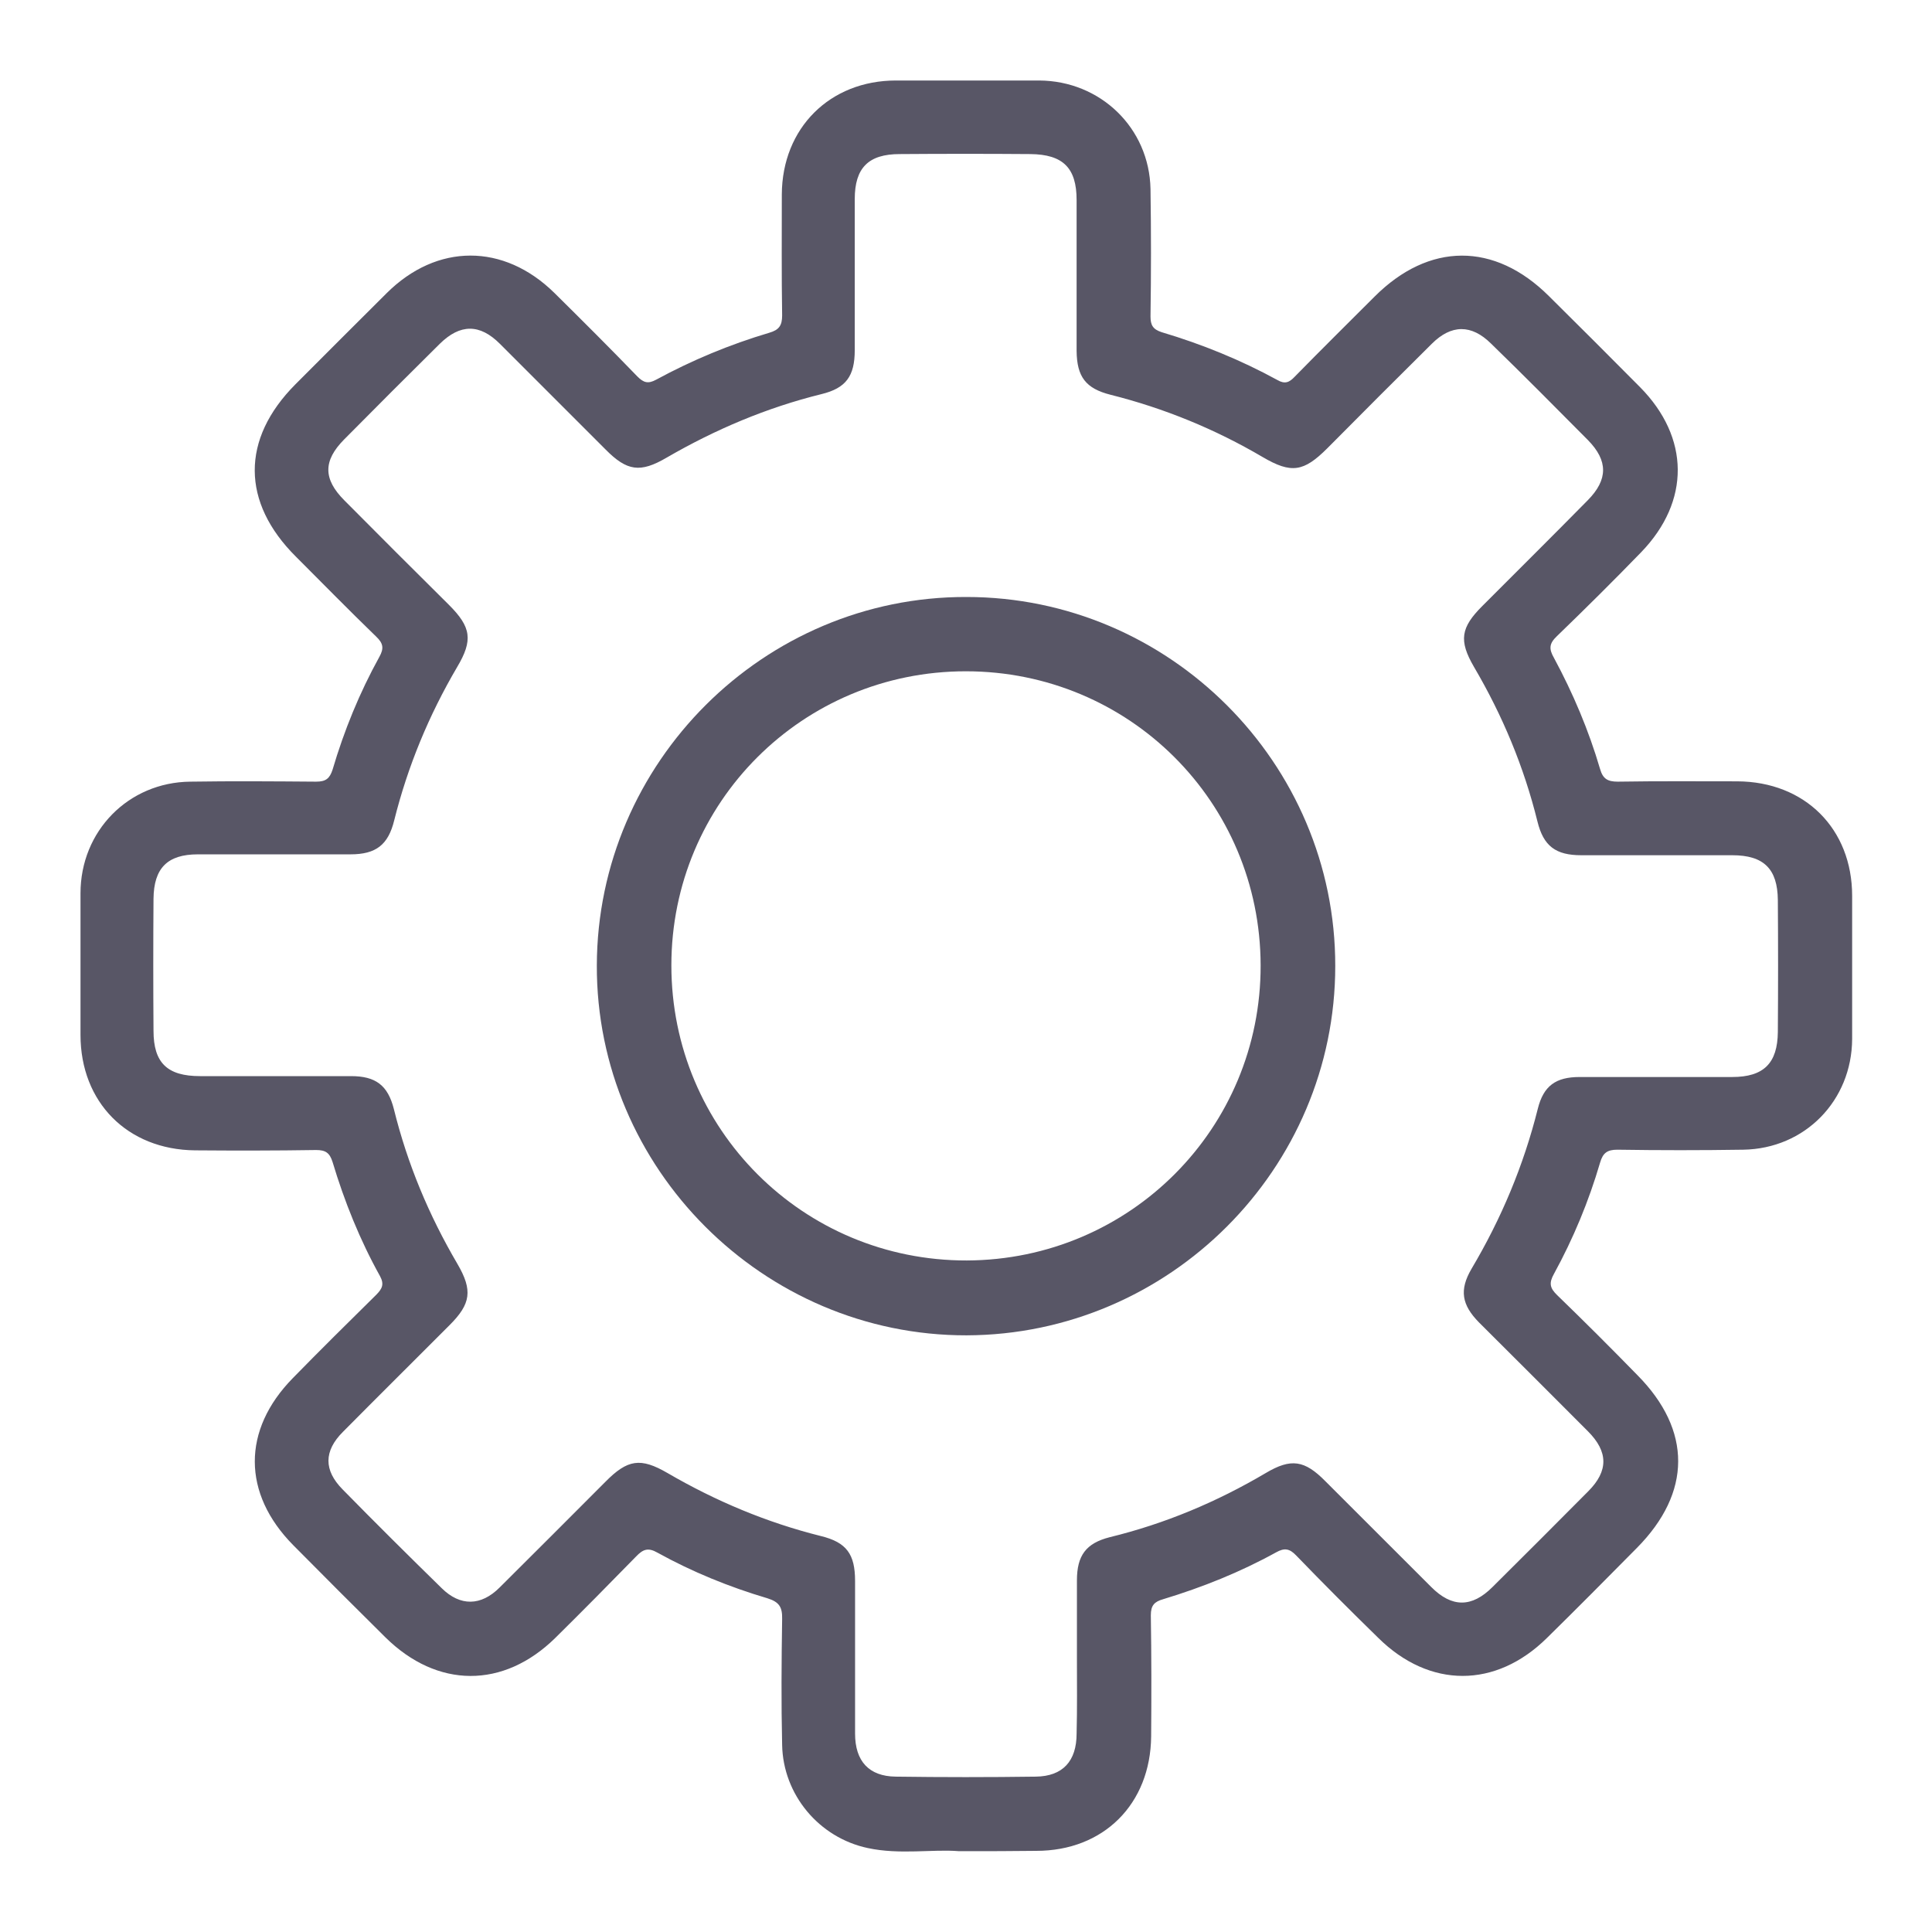
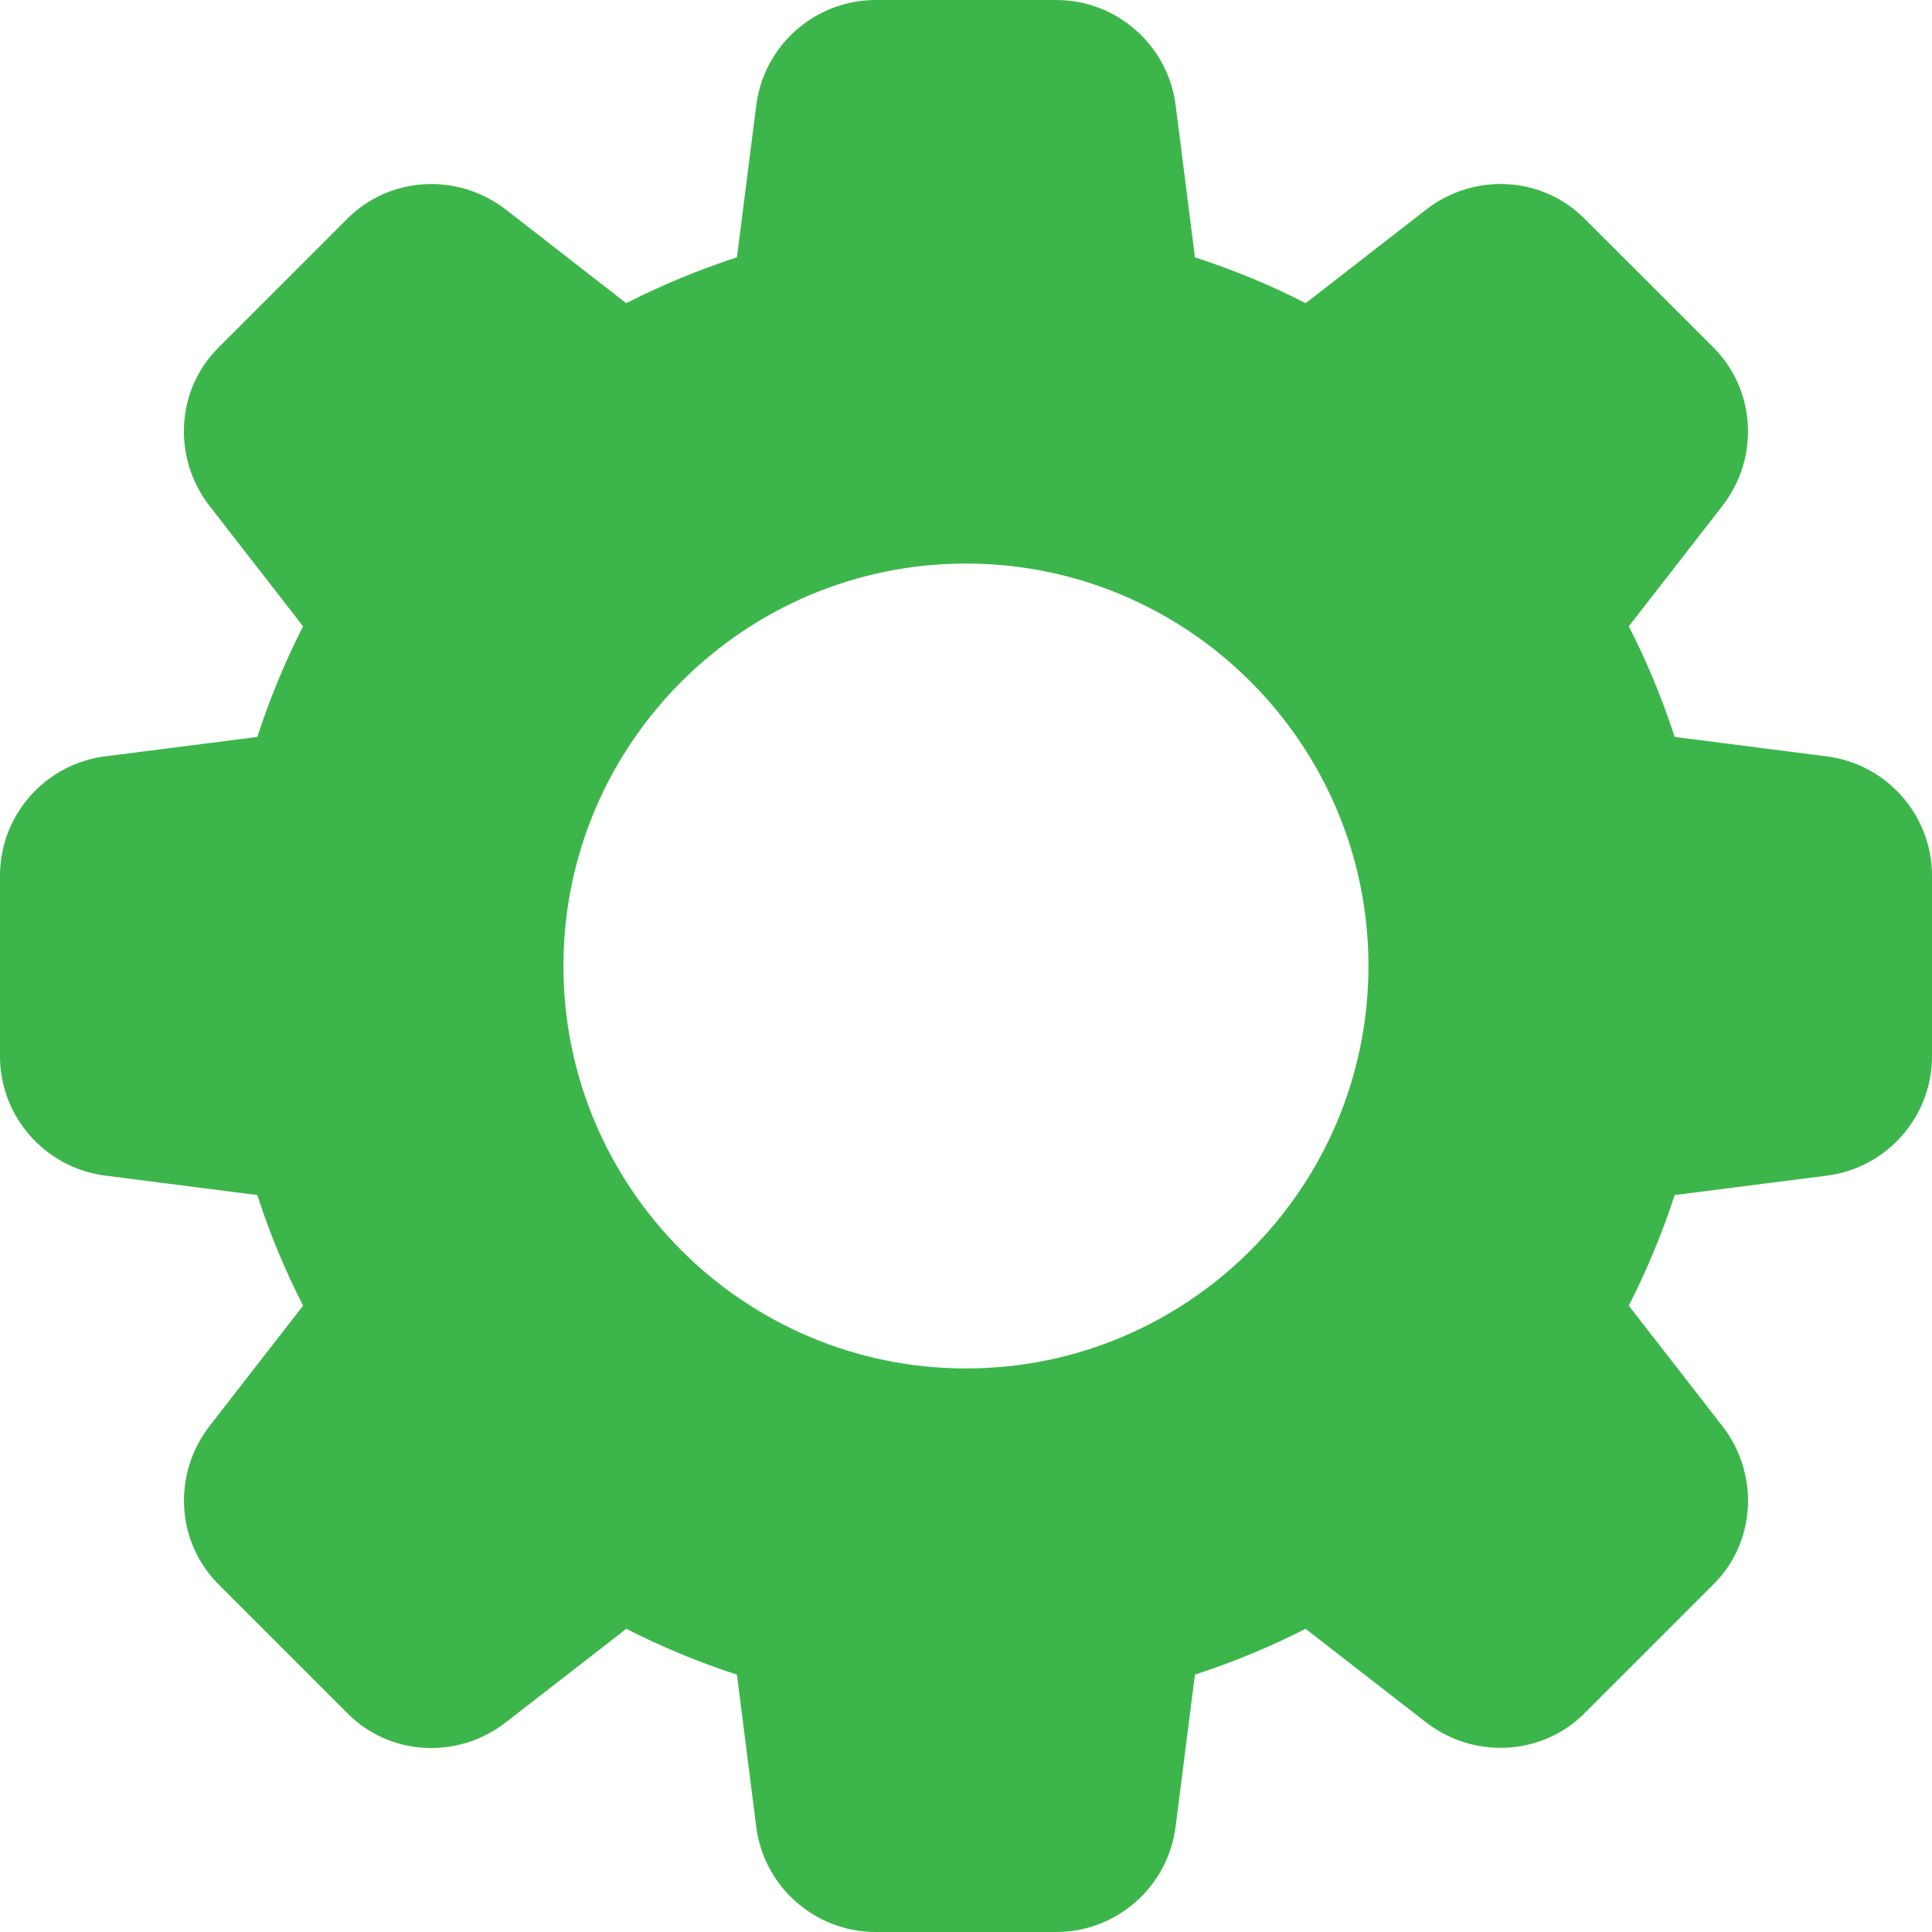
- <svg xmlns="http://www.w3.org/2000/svg" width="24" height="24" viewBox="0 0 24 24" fill="none">
-   <path d="M11.912 22.996C11.584 22.969 11.177 23.043 10.779 22.957C10.173 22.828 9.727 22.293 9.716 21.675C9.704 21.156 9.708 20.632 9.716 20.112C9.719 19.968 9.684 19.901 9.532 19.854C9.059 19.714 8.598 19.526 8.168 19.288C8.051 19.221 7.988 19.245 7.902 19.335C7.57 19.675 7.238 20.011 6.898 20.347C6.253 20.98 5.432 20.976 4.787 20.339C4.404 19.96 4.021 19.577 3.642 19.194C3.009 18.553 3.005 17.764 3.638 17.119C3.978 16.771 4.326 16.427 4.674 16.084C4.748 16.009 4.775 15.954 4.721 15.853C4.471 15.404 4.279 14.927 4.131 14.434C4.095 14.321 4.045 14.286 3.927 14.286C3.427 14.294 2.923 14.294 2.423 14.29C1.582 14.282 1 13.692 1 12.856C1 12.27 1 11.684 1 11.097C1 10.324 1.594 9.718 2.364 9.71C2.884 9.702 3.408 9.706 3.927 9.71C4.048 9.71 4.095 9.671 4.131 9.562C4.275 9.073 4.467 8.604 4.713 8.159C4.772 8.053 4.76 7.991 4.674 7.909C4.338 7.584 4.009 7.248 3.677 6.916C2.997 6.24 2.993 5.455 3.669 4.775C4.045 4.396 4.424 4.021 4.803 3.642C5.428 3.02 6.257 3.02 6.886 3.638C7.234 3.982 7.578 4.325 7.918 4.677C7.996 4.755 8.051 4.771 8.152 4.716C8.598 4.474 9.067 4.279 9.555 4.134C9.677 4.099 9.716 4.044 9.716 3.919C9.708 3.419 9.712 2.915 9.712 2.415C9.716 1.59 10.31 1 11.13 1C11.725 1 12.315 1 12.909 1C13.671 1.004 14.277 1.59 14.292 2.348C14.3 2.876 14.3 3.403 14.292 3.931C14.292 4.04 14.323 4.091 14.429 4.126C14.929 4.275 15.41 4.47 15.867 4.72C15.961 4.775 16.016 4.751 16.082 4.681C16.411 4.345 16.743 4.017 17.075 3.685C17.751 3.009 18.564 3.005 19.24 3.677C19.619 4.052 19.998 4.431 20.374 4.81C20.991 5.435 20.999 6.225 20.389 6.858C20.045 7.213 19.694 7.561 19.338 7.905C19.244 7.995 19.24 8.061 19.303 8.171C19.541 8.612 19.736 9.073 19.877 9.554C19.912 9.675 19.971 9.71 20.096 9.71C20.593 9.702 21.085 9.706 21.581 9.706C22.422 9.71 23.008 10.296 23.008 11.129C23.008 11.723 23.008 12.313 23.008 12.907C23.004 13.672 22.422 14.27 21.655 14.282C21.136 14.29 20.612 14.29 20.092 14.282C19.967 14.282 19.912 14.321 19.877 14.442C19.736 14.923 19.545 15.384 19.303 15.826C19.24 15.939 19.252 16.001 19.346 16.091C19.682 16.416 20.014 16.748 20.342 17.084C21.018 17.768 21.015 18.541 20.334 19.229C19.963 19.604 19.592 19.979 19.217 20.347C18.58 20.976 17.759 20.976 17.122 20.347C16.778 20.011 16.438 19.671 16.102 19.323C16.02 19.237 15.957 19.225 15.852 19.284C15.406 19.53 14.937 19.718 14.449 19.866C14.339 19.897 14.296 19.944 14.296 20.065C14.304 20.566 14.304 21.07 14.3 21.57C14.292 22.41 13.71 22.992 12.873 22.992C12.573 22.996 12.279 22.996 11.912 22.996ZM13.378 20.589C13.378 20.269 13.378 19.952 13.378 19.632C13.378 19.323 13.491 19.171 13.784 19.096C14.472 18.928 15.113 18.659 15.723 18.299C16.039 18.111 16.207 18.139 16.465 18.401C16.903 18.838 17.341 19.276 17.779 19.714C18.036 19.972 18.283 19.972 18.541 19.714C18.939 19.319 19.334 18.924 19.729 18.526C19.983 18.272 19.979 18.033 19.725 17.779C19.275 17.326 18.822 16.877 18.372 16.427C18.158 16.209 18.126 16.025 18.279 15.763C18.65 15.138 18.927 14.477 19.103 13.774C19.174 13.489 19.326 13.379 19.623 13.379C20.256 13.379 20.886 13.379 21.519 13.379C21.91 13.379 22.081 13.207 22.085 12.821C22.089 12.274 22.089 11.726 22.085 11.179C22.081 10.793 21.91 10.624 21.519 10.624C20.893 10.624 20.268 10.624 19.643 10.624C19.326 10.624 19.174 10.511 19.099 10.206C18.931 9.526 18.666 8.89 18.31 8.284C18.119 7.956 18.146 7.795 18.416 7.526C18.853 7.088 19.291 6.654 19.725 6.213C19.975 5.959 19.979 5.724 19.725 5.466C19.326 5.064 18.927 4.661 18.521 4.267C18.279 4.028 18.029 4.028 17.786 4.271C17.352 4.701 16.919 5.134 16.489 5.568C16.196 5.861 16.043 5.888 15.684 5.677C15.093 5.33 14.464 5.072 13.796 4.904C13.487 4.826 13.378 4.681 13.374 4.361C13.374 3.735 13.374 3.11 13.374 2.485C13.374 2.086 13.206 1.918 12.799 1.914C12.26 1.91 11.717 1.91 11.177 1.914C10.787 1.914 10.618 2.086 10.618 2.473C10.618 3.098 10.618 3.724 10.618 4.349C10.618 4.673 10.509 4.822 10.204 4.896C9.524 5.064 8.887 5.334 8.281 5.685C7.953 5.877 7.789 5.853 7.523 5.584C7.085 5.146 6.648 4.708 6.21 4.271C5.96 4.021 5.717 4.021 5.463 4.271C5.065 4.665 4.67 5.06 4.275 5.459C4.013 5.724 4.013 5.951 4.279 6.217C4.709 6.65 5.143 7.084 5.577 7.514C5.854 7.791 5.878 7.952 5.678 8.288C5.327 8.886 5.065 9.519 4.897 10.191C4.822 10.496 4.67 10.613 4.353 10.613C3.72 10.613 3.091 10.613 2.458 10.613C2.079 10.613 1.911 10.785 1.907 11.164C1.903 11.711 1.903 12.258 1.907 12.805C1.907 13.204 2.079 13.368 2.485 13.368C3.111 13.368 3.736 13.368 4.361 13.368C4.666 13.368 4.818 13.481 4.893 13.778C5.061 14.458 5.327 15.095 5.682 15.7C5.874 16.029 5.85 16.197 5.584 16.462C5.143 16.904 4.697 17.346 4.26 17.787C4.021 18.026 4.021 18.264 4.256 18.502C4.662 18.916 5.072 19.323 5.487 19.729C5.717 19.956 5.975 19.952 6.206 19.721C6.644 19.284 7.081 18.85 7.519 18.409C7.797 18.127 7.957 18.104 8.293 18.299C8.891 18.647 9.524 18.913 10.196 19.081C10.517 19.159 10.622 19.307 10.622 19.639C10.622 20.273 10.622 20.902 10.622 21.535C10.622 21.878 10.794 22.066 11.127 22.07C11.705 22.078 12.287 22.078 12.866 22.07C13.202 22.066 13.374 21.878 13.374 21.535C13.382 21.226 13.378 20.909 13.378 20.589Z" fill="#585666" />
-   <path d="M16.587 12C16.587 14.52 14.527 16.58 12.006 16.588C9.481 16.591 7.406 14.513 7.414 11.992C7.421 9.472 9.489 7.409 12.006 7.416C14.527 7.416 16.59 9.48 16.587 12ZM15.66 11.992C15.656 9.964 14.027 8.339 11.998 8.339C9.97 8.339 8.34 9.968 8.34 11.992C8.34 14.028 9.977 15.662 12.01 15.658C14.038 15.65 15.664 14.016 15.66 11.992Z" fill="#585666" />
+ <svg xmlns="http://www.w3.org/2000/svg" width="16" height="16" viewBox="0 0 16 16" fill="none">
+   <path d="M0.877 6.263L2.131 6.103C2.234 5.785 2.361 5.479 2.51 5.187L1.736 4.191C1.423 3.787 1.459 3.218 1.817 2.871L2.867 1.821C3.217 1.46 3.787 1.424 4.191 1.737L5.186 2.511C5.478 2.362 5.784 2.235 6.103 2.131L6.262 0.88C6.322 0.378 6.748 0 7.253 0H8.746C9.251 0 9.677 0.378 9.737 0.878L9.896 2.131C10.215 2.235 10.522 2.361 10.813 2.511L11.809 1.737C12.212 1.424 12.781 1.46 13.129 1.818L14.179 2.867C14.54 3.218 14.577 3.787 14.263 4.191L13.489 5.187C13.639 5.479 13.765 5.785 13.869 6.103L15.12 6.263C15.622 6.323 16 6.749 16 7.253V8.747C16 9.251 15.622 9.677 15.122 9.737L13.869 9.897C13.765 10.215 13.638 10.521 13.489 10.813L14.263 11.809C14.577 12.213 14.54 12.782 14.182 13.129L13.132 14.179C12.781 14.539 12.213 14.575 11.809 14.263L10.812 13.489C10.521 13.638 10.214 13.765 9.896 13.868L9.737 15.119C9.677 15.622 9.251 16 8.746 16H7.253C6.748 16 6.322 15.622 6.262 15.122L6.103 13.869C5.785 13.765 5.478 13.638 5.187 13.489L4.19 14.263C3.787 14.577 3.217 14.54 2.871 14.182L1.821 13.132C1.459 12.781 1.423 12.213 1.736 11.809L2.51 10.813C2.361 10.521 2.233 10.215 2.131 9.897L0.88 9.737C0.378 9.677 0 9.251 0 8.747V7.253C-0.001 6.749 0.377 6.323 0.877 6.263ZM8 11.333C9.838 11.333 11.333 9.838 11.333 8C11.333 6.162 9.838 4.667 8 4.667C6.162 4.667 4.666 6.162 4.666 8C4.666 9.838 6.162 11.333 8 11.333Z" fill="#3CB64B" />
</svg>
